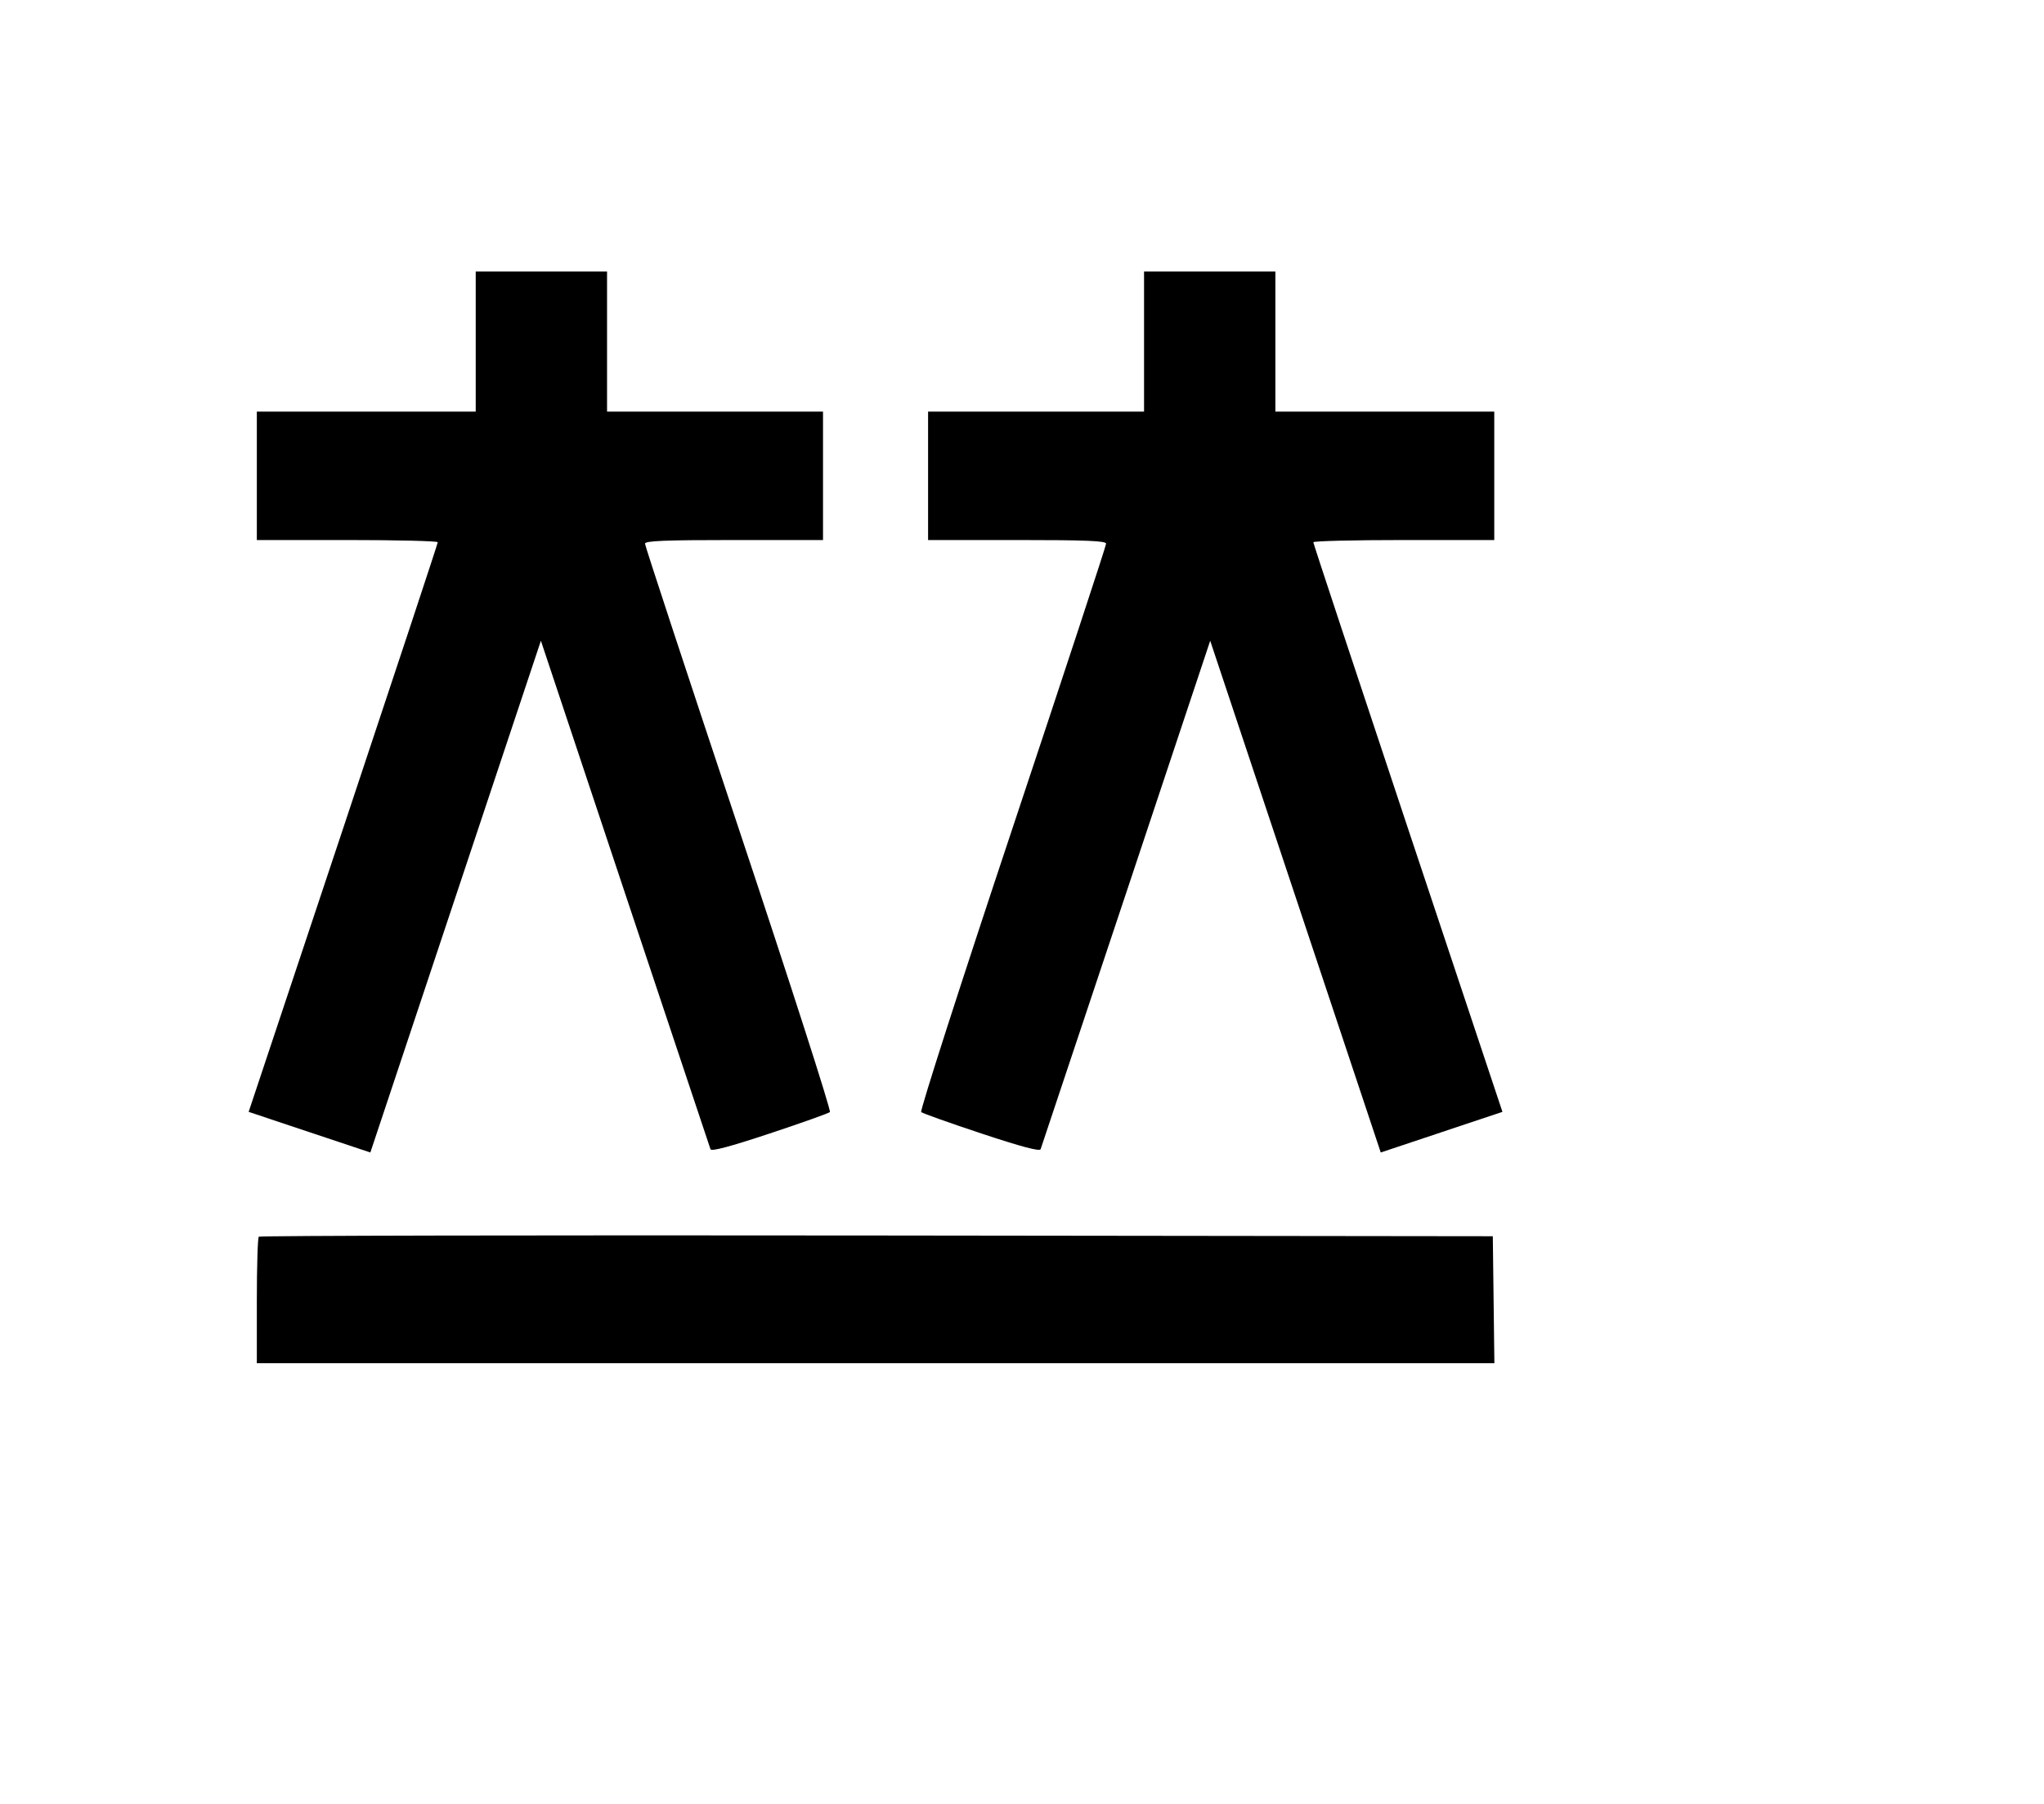
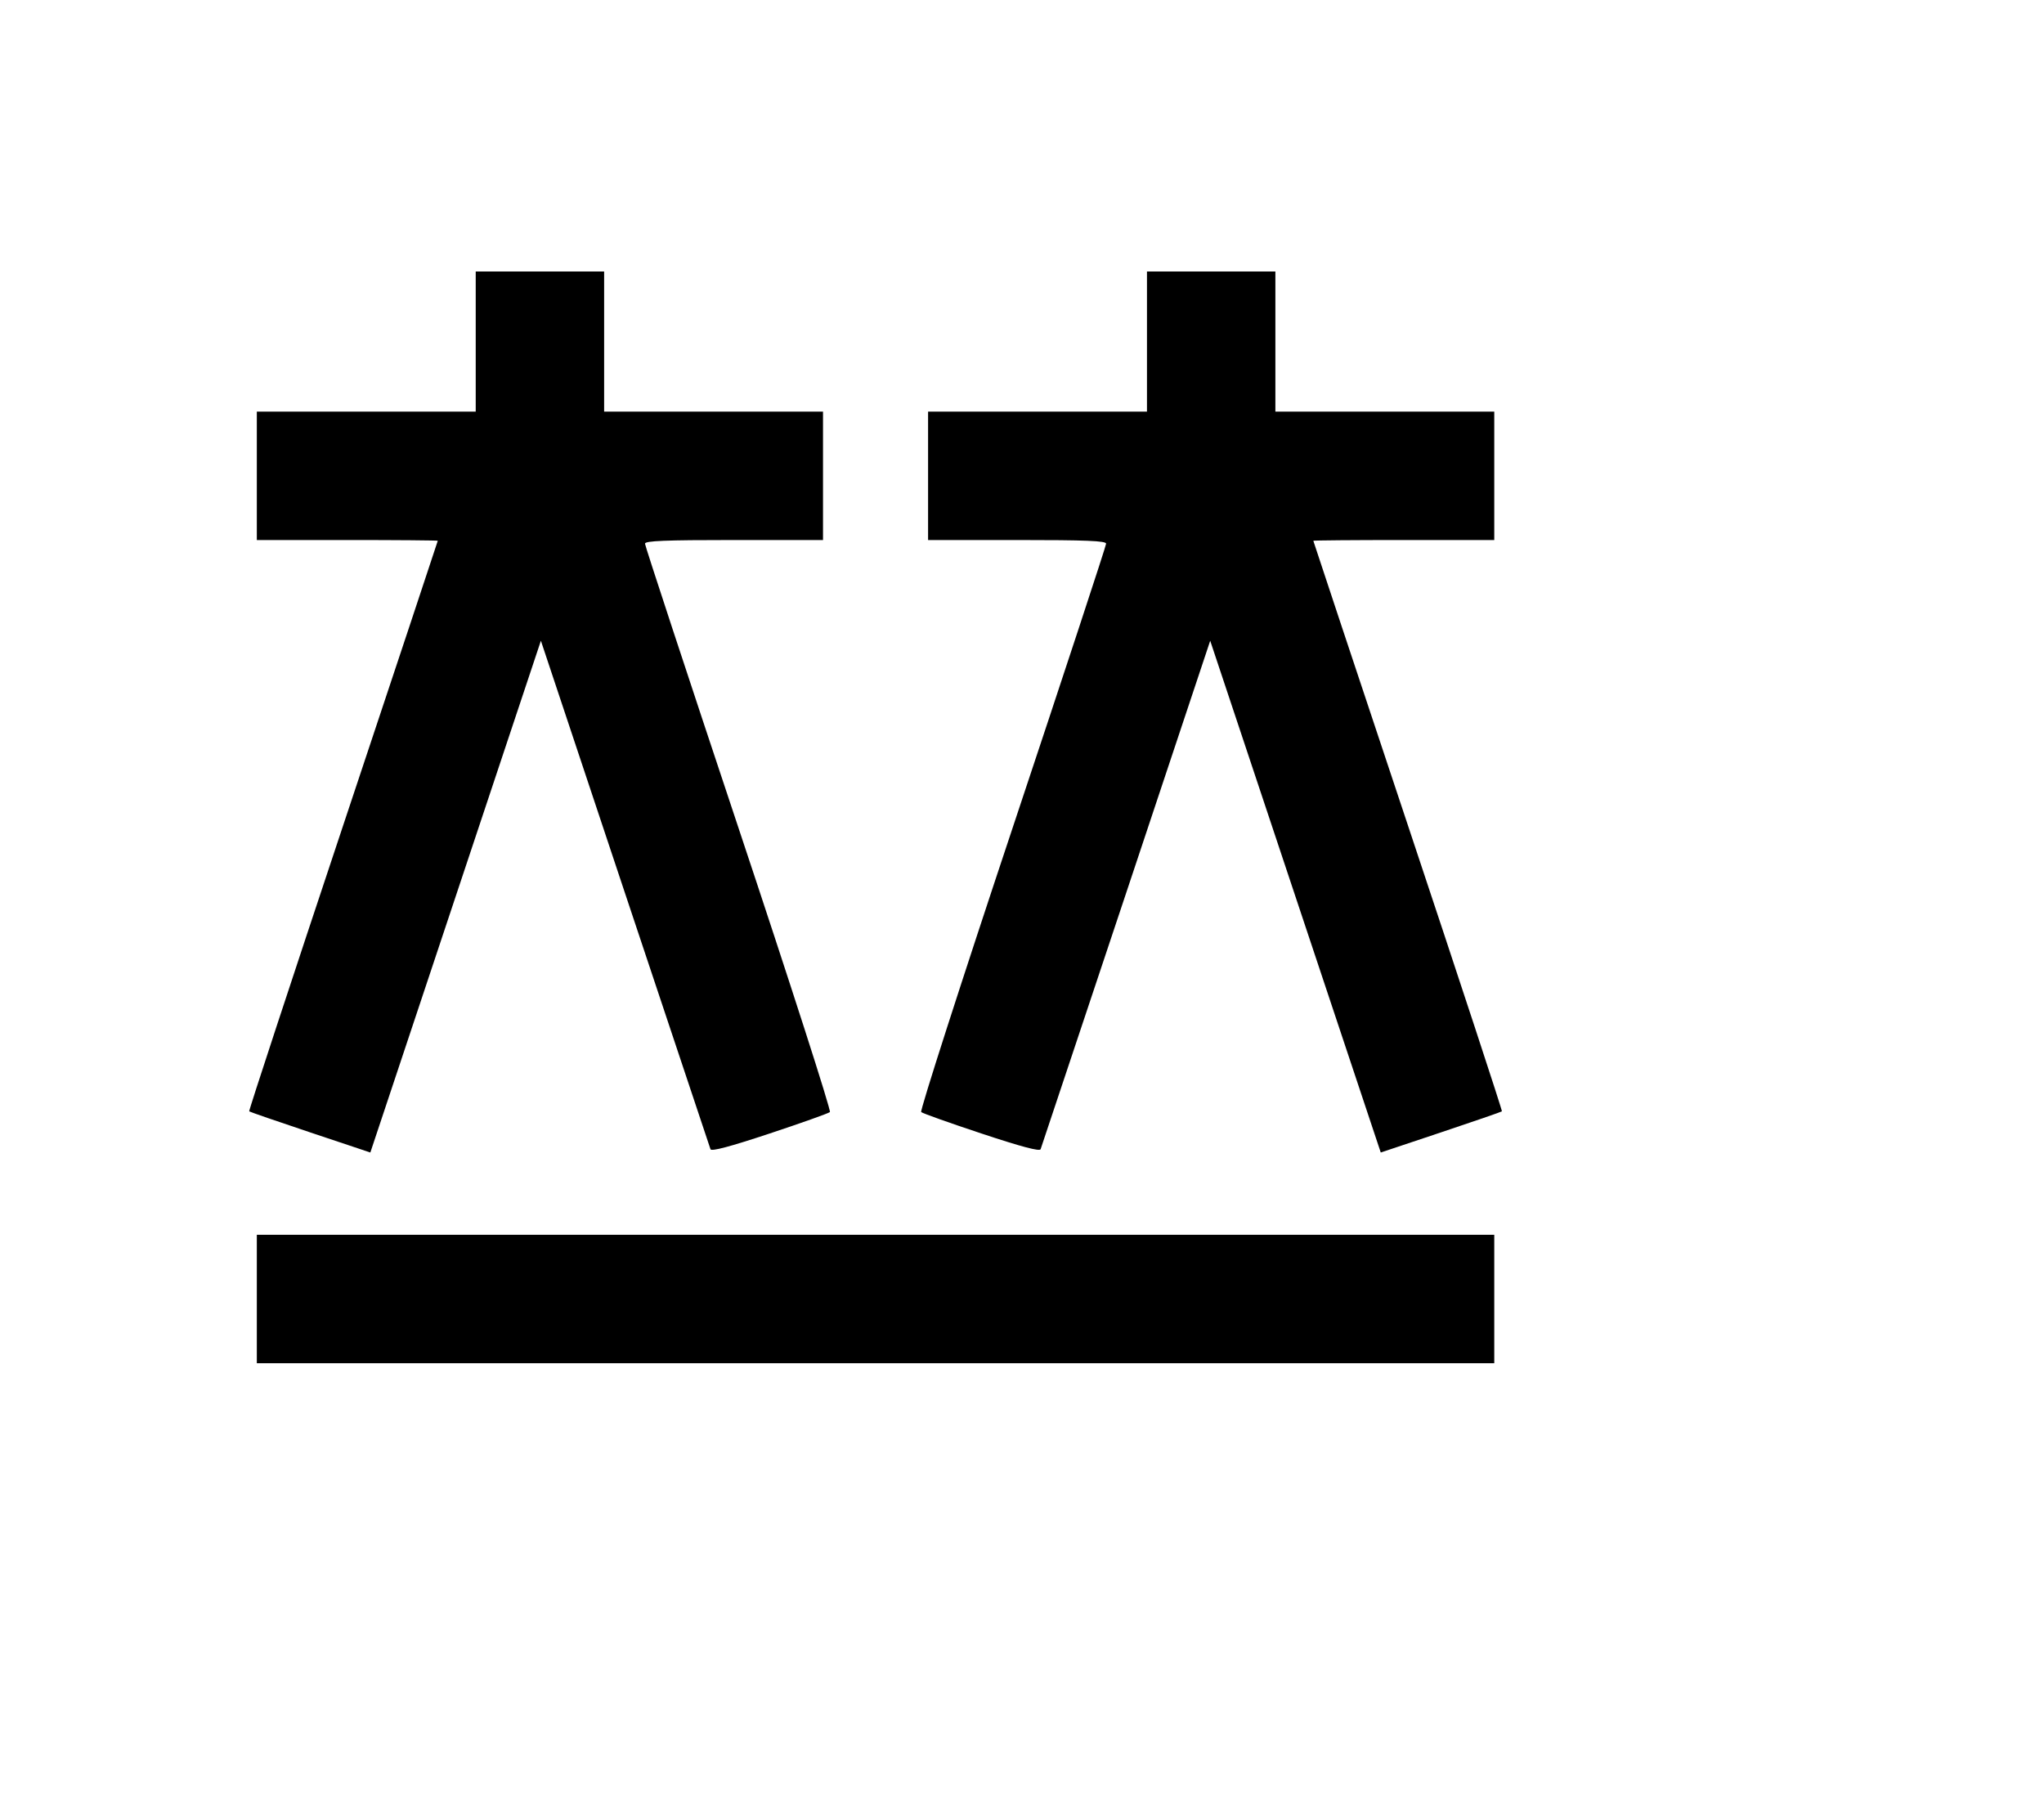
<svg xmlns="http://www.w3.org/2000/svg" width="136mm" height="120mm" version="1.1" viewBox="0 0 600 529.412">
-   <path d="M139.642 100.234 L 139.642 120.795 107.516 120.795 L 75.390 120.795 75.390 139.642 L 75.390 158.489 101.947 158.489 C 116.554 158.489,128.505 158.781,128.505 159.137 C 128.505 159.493,116.014 197.253,100.747 243.048 L 72.989 326.312 90.851 332.273 L 108.712 338.234 133.743 263.141 L 158.774 188.047 183.472 262.151 C 197.056 302.908,208.344 336.714,208.556 337.275 C 208.822 337.978,214.209 336.548,225.908 332.668 C 235.240 329.574,243.207 326.739,243.613 326.369 C 244.020 325.999,231.972 288.556,216.841 243.164 C 201.711 197.771,189.331 160.149,189.331 159.560 C 189.331 158.727,195.128 158.489,215.460 158.489 L 241.589 158.489 241.589 139.642 L 241.589 120.795 209.892 120.795 L 178.194 120.795 178.194 100.234 L 178.194 79.673 158.918 79.673 L 139.642 79.673 139.642 100.234 M335.826 100.234 L 335.826 120.795 304.129 120.795 L 272.431 120.795 272.431 139.642 L 272.431 158.489 298.560 158.489 C 318.892 158.489,324.689 158.727,324.689 159.560 C 324.689 160.149,312.309 197.771,297.179 243.164 C 282.048 288.556,270.000 325.999,270.407 326.369 C 270.813 326.739,278.780 329.574,288.112 332.668 C 299.811 336.548,305.198 337.978,305.464 337.275 C 305.676 336.714,316.964 302.908,330.548 262.151 L 355.246 188.047 380.277 263.141 L 405.308 338.234 423.169 332.273 L 441.031 326.312 413.273 243.048 C 398.006 197.253,385.515 159.493,385.515 159.137 C 385.515 158.781,397.466 158.489,412.073 158.489 L 438.630 158.489 438.630 139.642 L 438.630 120.795 406.504 120.795 L 374.378 120.795 374.378 100.234 L 374.378 79.673 355.102 79.673 L 335.826 79.673 335.826 100.234 M75.963 362.953 C 75.648 363.268,75.390 371.751,75.390 381.803 L 75.390 400.079 257.027 400.079 L 438.664 400.079 438.433 381.446 L 438.202 362.812 257.369 362.596 C 157.911 362.477,76.278 362.638,75.963 362.953 " stroke="none" fill-rule="evenodd" fill="black" />
+   <path d="M139.642 100.234 L 139.642 120.795 107.516 120.795 L 75.390 120.795 75.390 139.642 L 75.390 158.489 101.947 158.489 C 116.554 158.489,128.505 158.588,128.505 158.709 C 128.505 158.829,115.983 196.489,100.679 242.396 C 85.374 288.304,72.985 325.997,73.146 326.158 C 73.307 326.319,81.375 329.103,91.075 332.345 L 108.711 338.239 133.743 263.143 L 158.774 188.047 183.472 262.151 C 197.056 302.908,208.344 336.714,208.556 337.275 C 208.822 337.978,214.209 336.548,225.908 332.668 C 235.240 329.574,243.207 326.739,243.613 326.369 C 244.020 325.999,231.972 288.556,216.841 243.164 C 201.711 197.771,189.331 160.149,189.331 159.560 C 189.331 158.727,195.128 158.489,215.460 158.489 L 241.589 158.489 241.589 139.642 L 241.589 120.795 209.463 120.795 L 177.337 120.795 177.337 100.234 L 177.337 79.673 158.489 79.673 L 139.642 79.673 139.642 100.234 M336.683 100.234 L 336.683 120.795 304.557 120.795 L 272.431 120.795 272.431 139.642 L 272.431 158.489 298.560 158.489 C 318.892 158.489,324.689 158.727,324.689 159.560 C 324.689 160.149,312.309 197.771,297.179 243.164 C 282.048 288.556,270.000 325.999,270.407 326.369 C 270.813 326.739,278.780 329.574,288.112 332.668 C 299.811 336.548,305.198 337.978,305.464 337.275 C 305.676 336.714,316.964 302.908,330.548 262.151 L 355.246 188.047 380.277 263.143 L 405.309 338.239 422.945 332.345 C 432.645 329.103,440.713 326.319,440.874 326.158 C 441.035 325.997,428.646 288.304,413.341 242.396 C 398.037 196.489,385.515 158.829,385.515 158.709 C 385.515 158.588,397.466 158.489,412.073 158.489 L 438.630 158.489 438.630 139.642 L 438.630 120.795 406.504 120.795 L 374.378 120.795 374.378 100.234 L 374.378 79.673 355.531 79.673 L 336.683 79.673 336.683 100.234 M75.390 381.231 L 75.390 400.079 257.010 400.079 L 438.630 400.079 438.630 381.231 L 438.630 362.384 257.010 362.384 L 75.390 362.384 75.390 381.231 " stroke="none" fill-rule="evenodd" fill="black" />
</svg>
